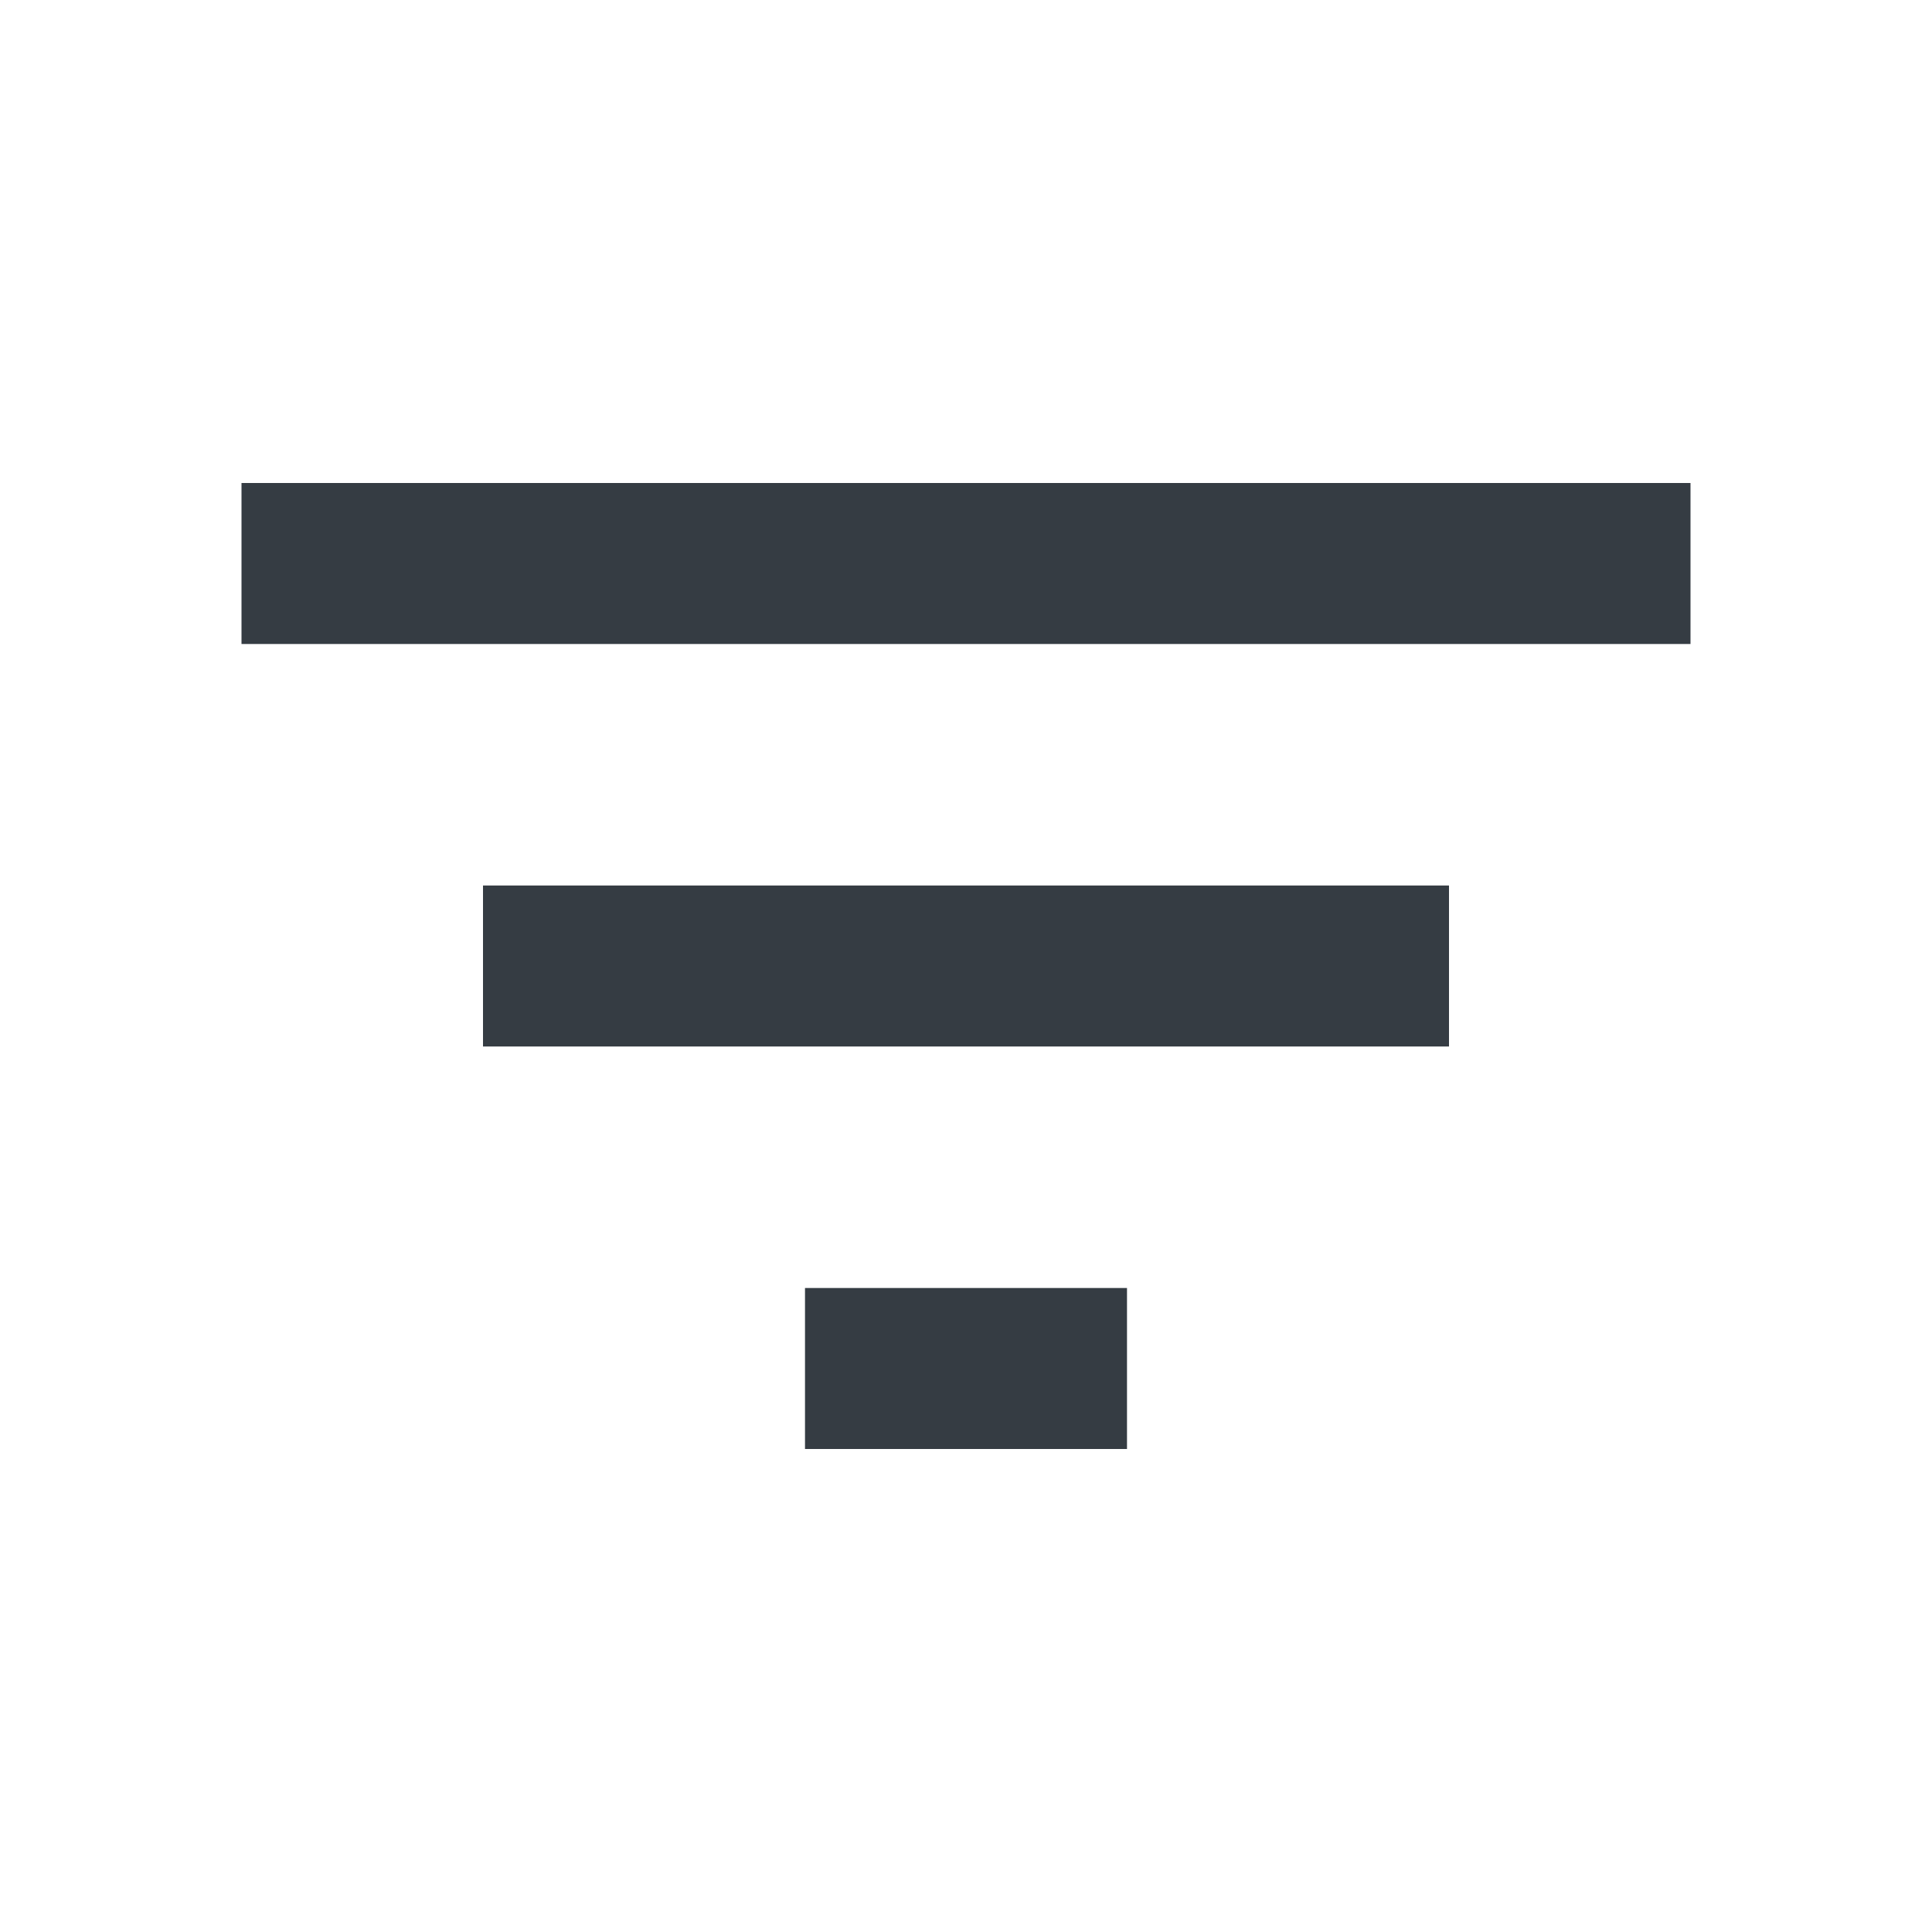
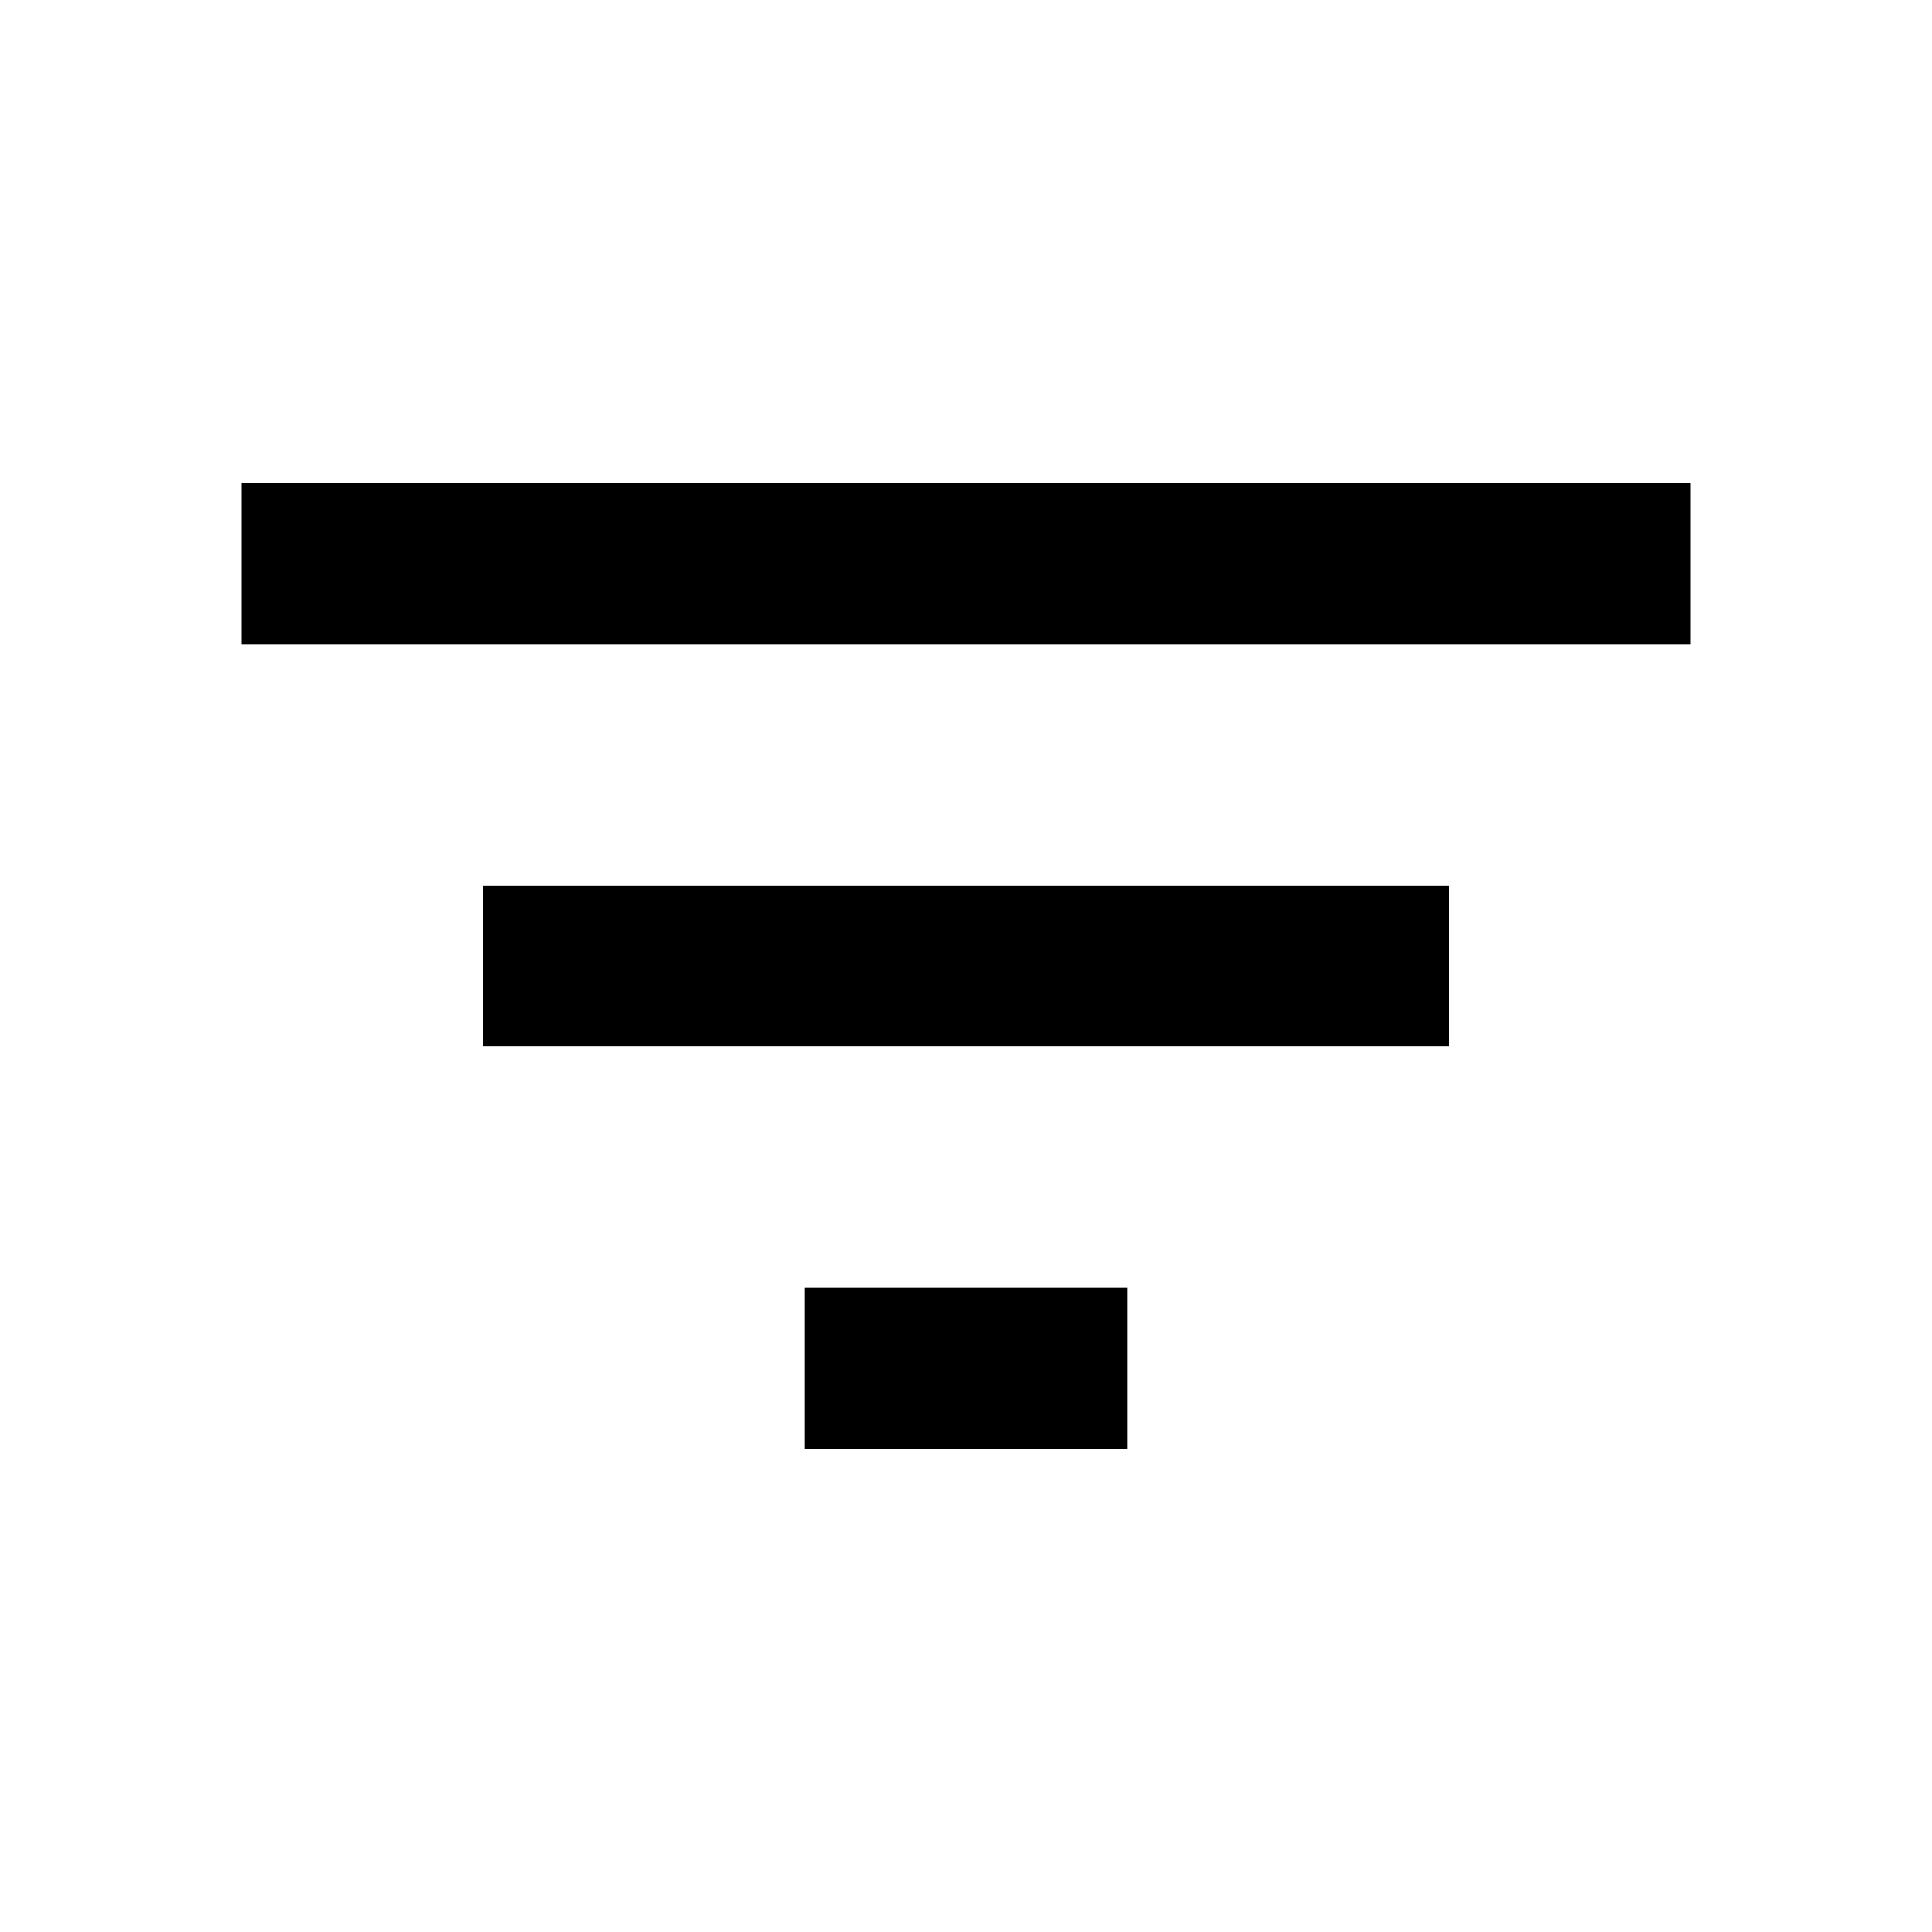
- <svg xmlns="http://www.w3.org/2000/svg" width="24" height="24" viewBox="0 0 24 24" fill="#353c43">
+ <svg xmlns="http://www.w3.org/2000/svg" width="24" height="24" viewBox="0 0 24 24" fill="$black">
  <path d="M10 18h4v-2h-4v2zM3 6v2h18V6H3zm3 7h12v-2H6v2z" />
  <path d="M0 0h24v24H0z" fill="none" />
</svg>
